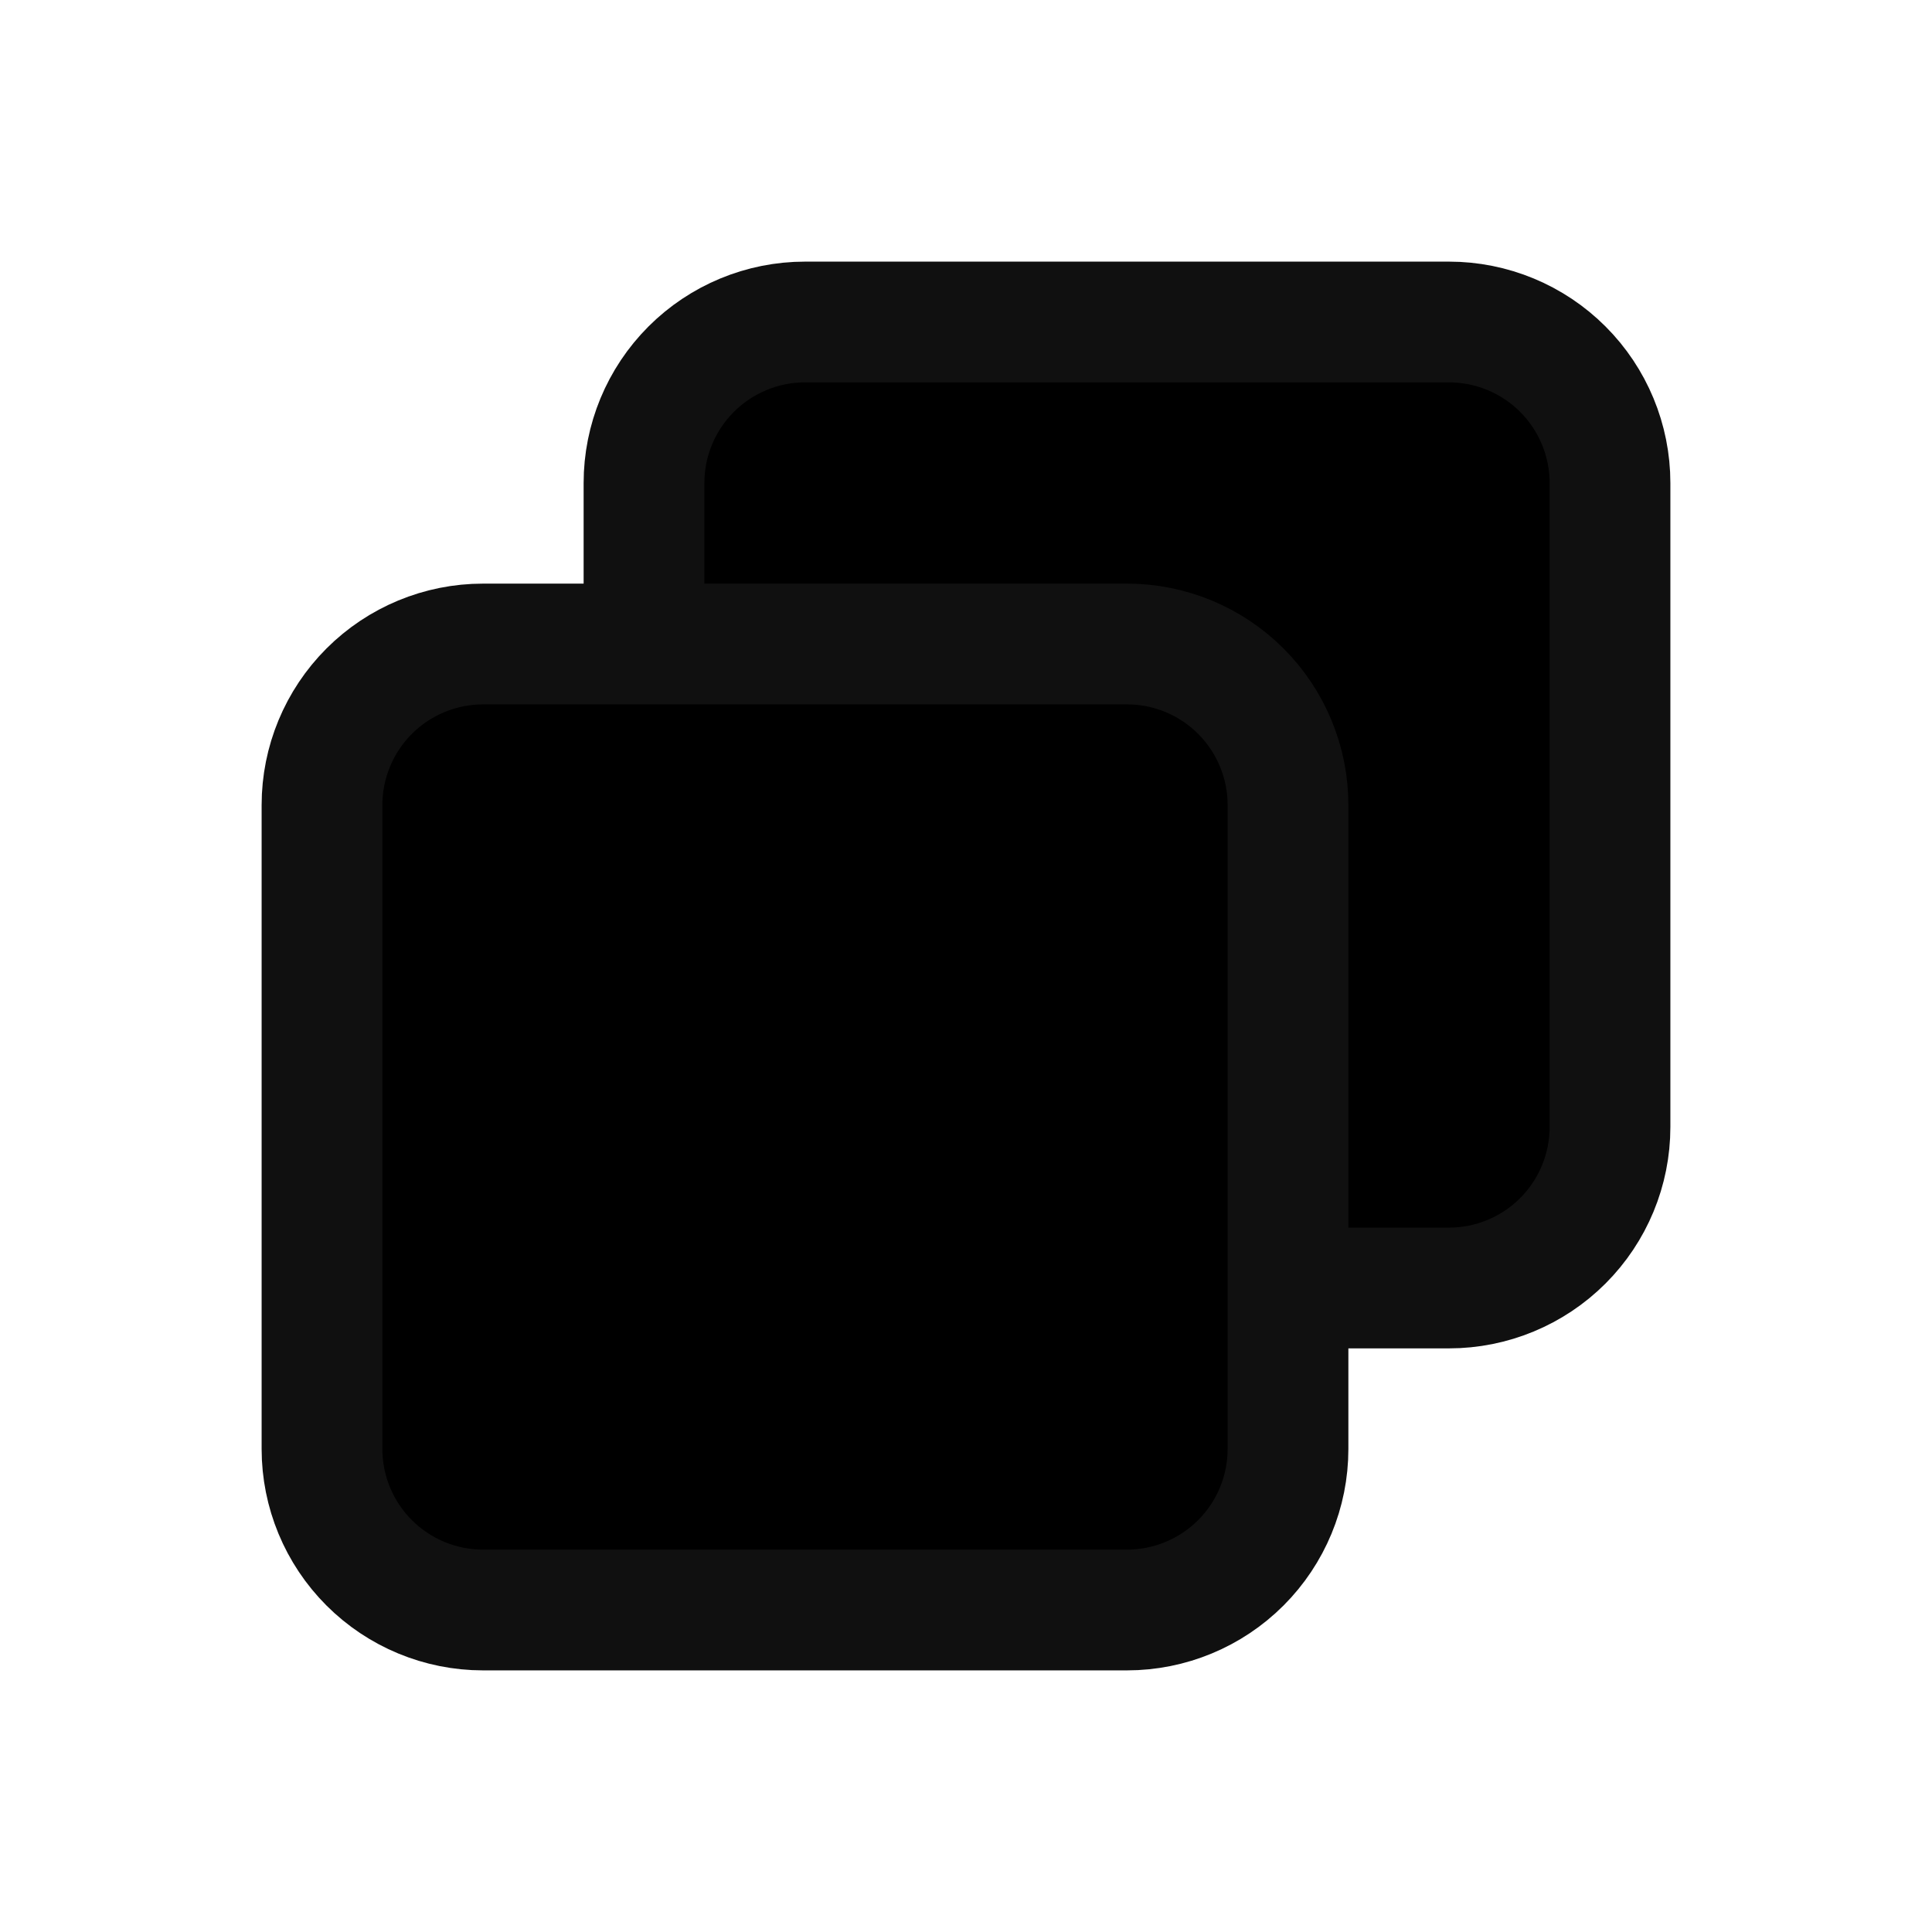
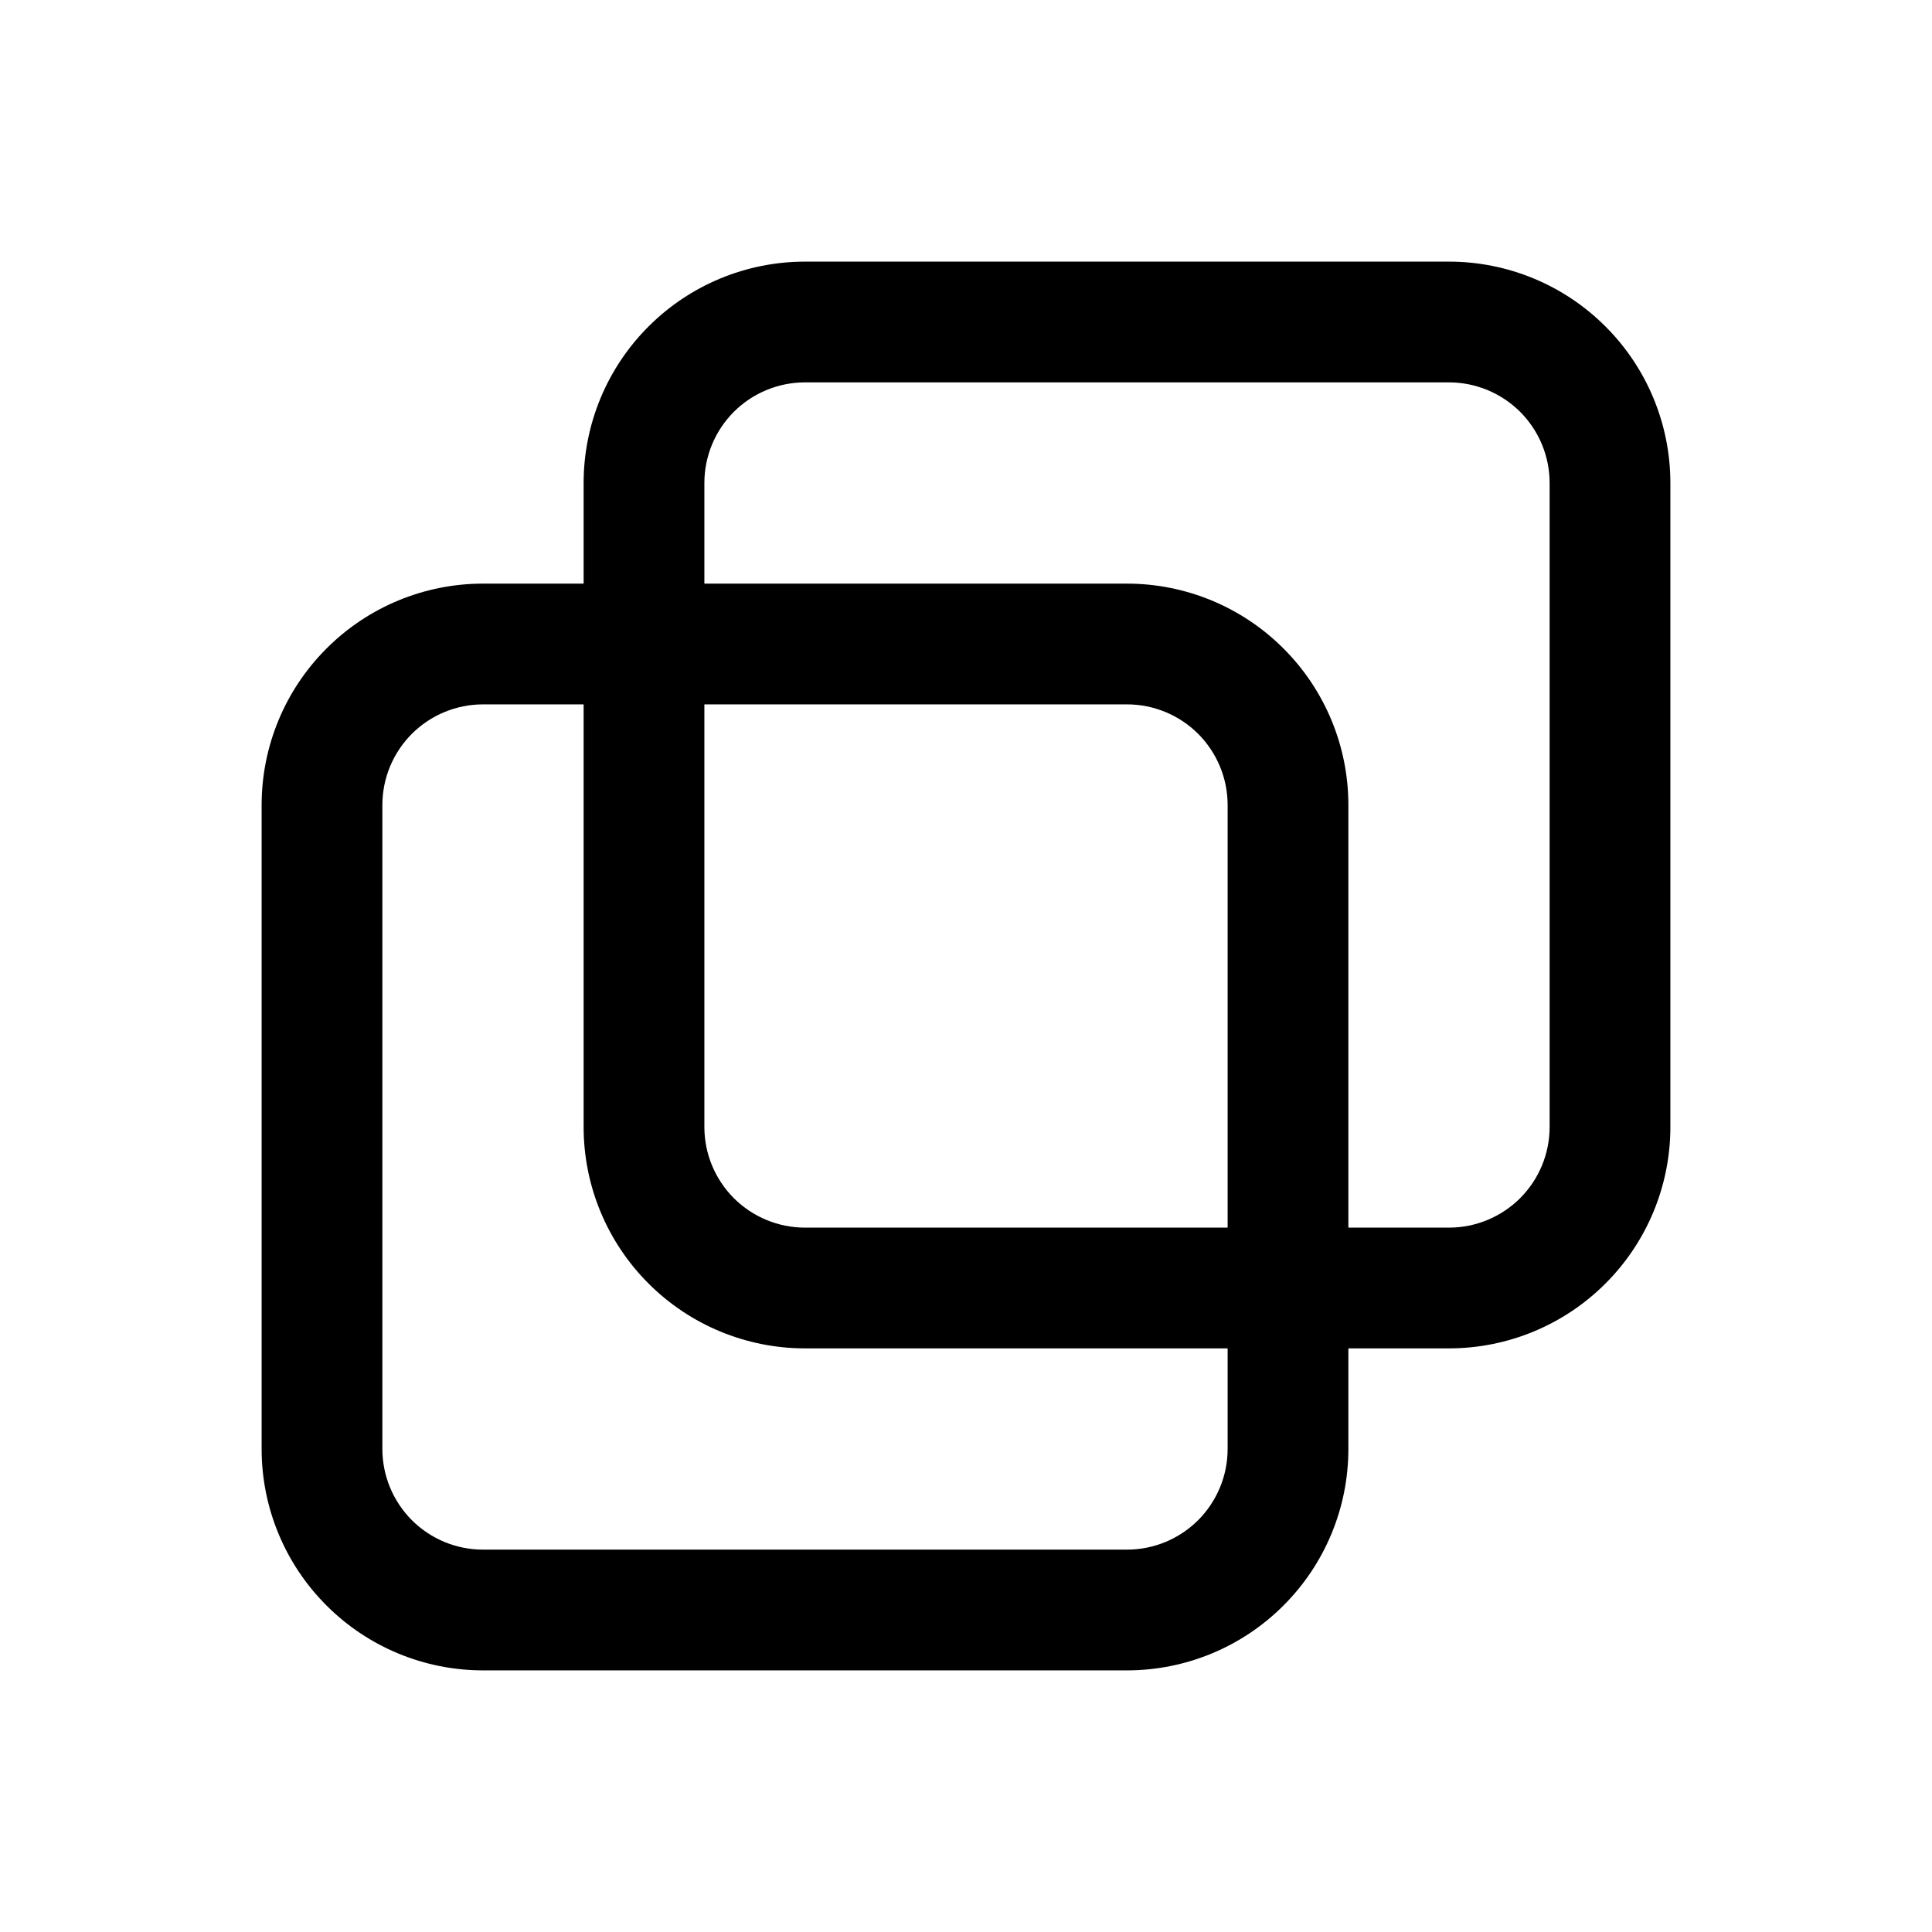
<svg xmlns="http://www.w3.org/2000/svg" width="24" height="24" viewBox="0 0 24 24">
-   <path d="M8 6C8 5.47 8.211 4.961 8.586 4.586C8.961 4.211 9.47 4 10 4H18C18.53 4 19.039 4.211 19.414 4.586C19.789 4.961 20 5.47 20 6V14C20 14.53 19.789 15.039 19.414 15.414C19.039 15.789 18.53 16 18 16H10C9.47 16 8.961 15.789 8.586 15.414C8.211 15.039 8 14.53 8 14V6Z" stroke="#101010" stroke-width="1.5" stroke-linecap="round" stroke-linejoin="round" />
-   <path d="M4 10C4 9.47 4.211 8.961 4.586 8.586C4.961 8.211 5.47 8 6 8H14C14.53 8 15.039 8.211 15.414 8.586C15.789 8.961 16 9.47 16 10V18C16 18.53 15.789 19.039 15.414 19.414C15.039 19.789 14.53 20 14 20H6C5.47 20 4.961 19.789 4.586 19.414C4.211 19.039 4 18.53 4 18V10Z" stroke="#101010" stroke-width="1.5" stroke-linecap="round" stroke-linejoin="round" />
+   <path d="M15.25 10C15.25 9.668 15.118 9.351 14.884 9.116C14.649 8.882 14.332 8.75 14 8.75H8.75V14C8.75 14.332 8.882 14.649 9.116 14.884C9.351 15.118 9.668 15.25 10 15.25H15.25V10ZM4.75 18C4.75 18.331 4.882 18.649 5.116 18.884C5.351 19.118 5.668 19.25 6 19.25H14C14.332 19.25 14.649 19.118 14.884 18.884C15.118 18.649 15.25 18.331 15.25 18V16.75H10C9.271 16.75 8.571 16.46 8.056 15.944C7.54 15.429 7.25 14.729 7.25 14V8.75H6C5.668 8.75 5.351 8.882 5.116 9.116C4.882 9.351 4.75 9.668 4.75 10V18ZM16.75 15.25H18C18.331 15.25 18.649 15.118 18.884 14.884C19.118 14.649 19.25 14.332 19.25 14V6C19.25 5.668 19.118 5.351 18.884 5.116C18.649 4.882 18.331 4.75 18 4.75H10C9.668 4.75 9.351 4.882 9.116 5.116C8.882 5.351 8.75 5.668 8.75 6V7.25H14C14.729 7.25 15.429 7.54 15.944 8.056C16.46 8.571 16.75 9.271 16.75 10V15.25ZM20.75 14C20.75 14.729 20.46 15.429 19.944 15.944C19.429 16.46 18.729 16.75 18 16.75H16.75V18C16.75 18.729 16.46 19.429 15.944 19.944C15.429 20.46 14.729 20.75 14 20.75H6C5.271 20.75 4.571 20.46 4.056 19.944C3.54 19.429 3.25 18.729 3.25 18V10C3.25 9.271 3.54 8.571 4.056 8.056C4.571 7.54 5.271 7.25 6 7.25H7.25V6C7.25 5.271 7.54 4.571 8.056 4.056C8.571 3.54 9.271 3.25 10 3.25H18C18.729 3.25 19.429 3.54 19.944 4.056C20.46 4.571 20.75 5.271 20.75 6V14Z" />
</svg>
